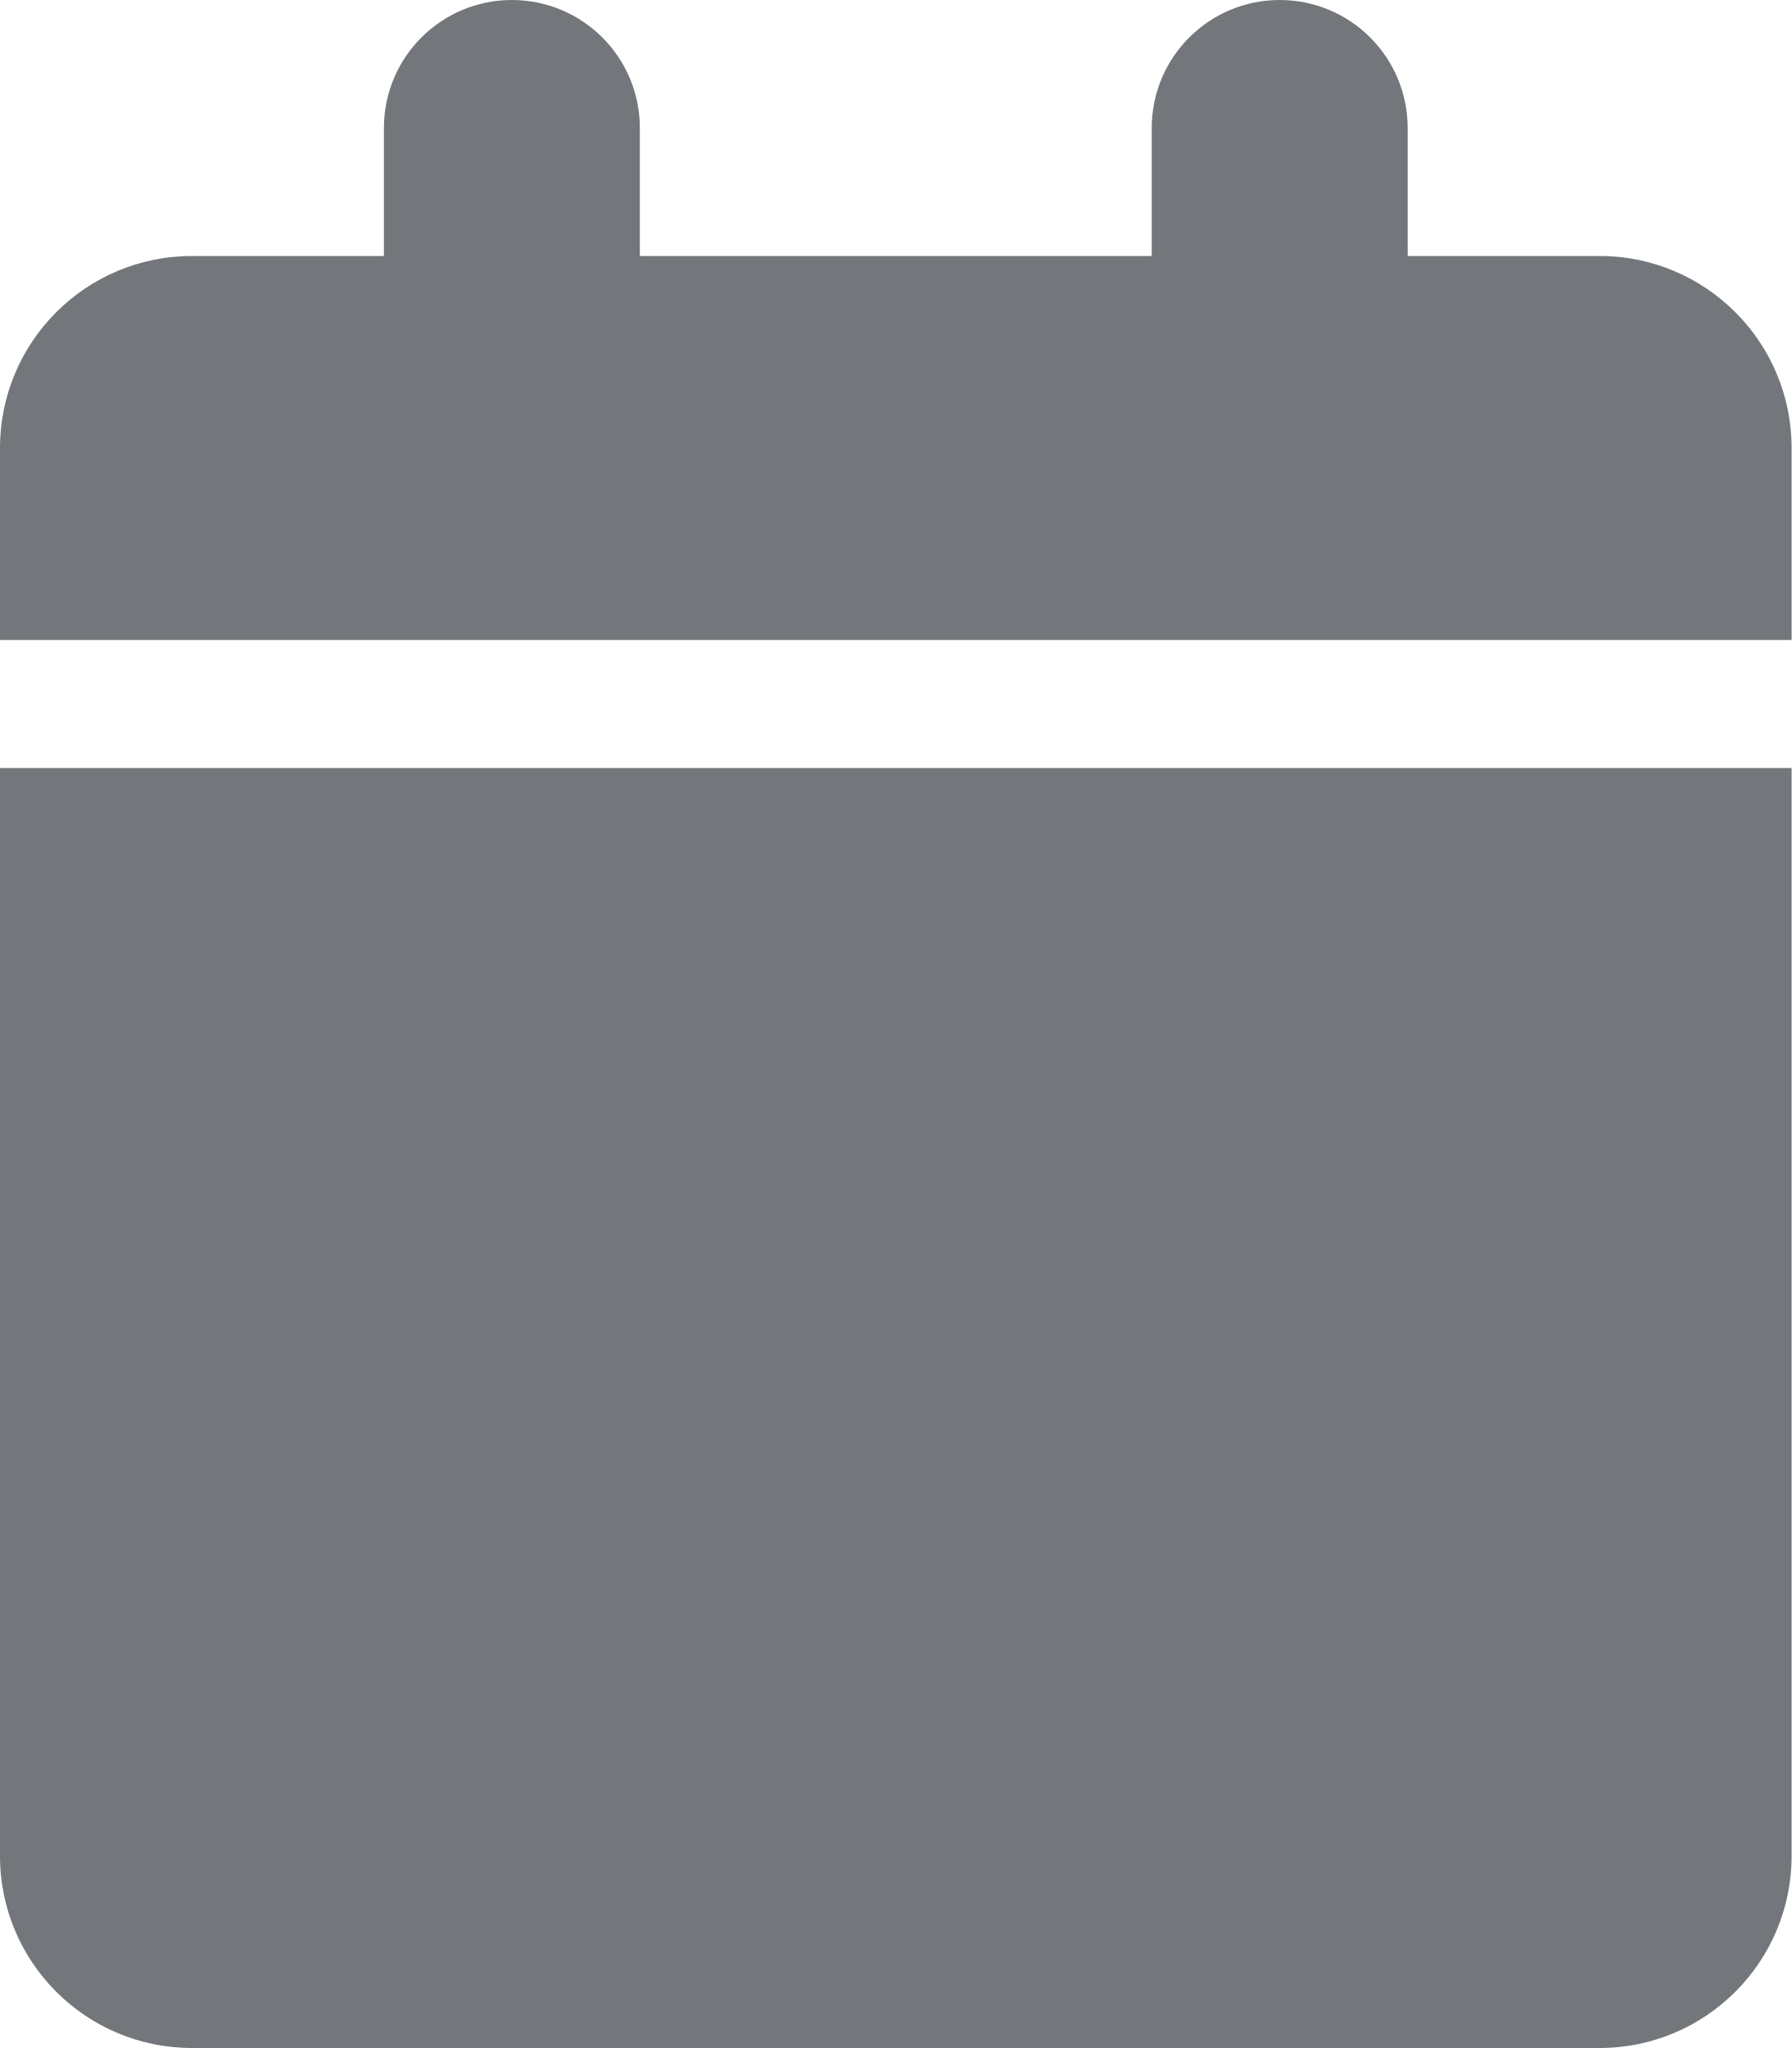
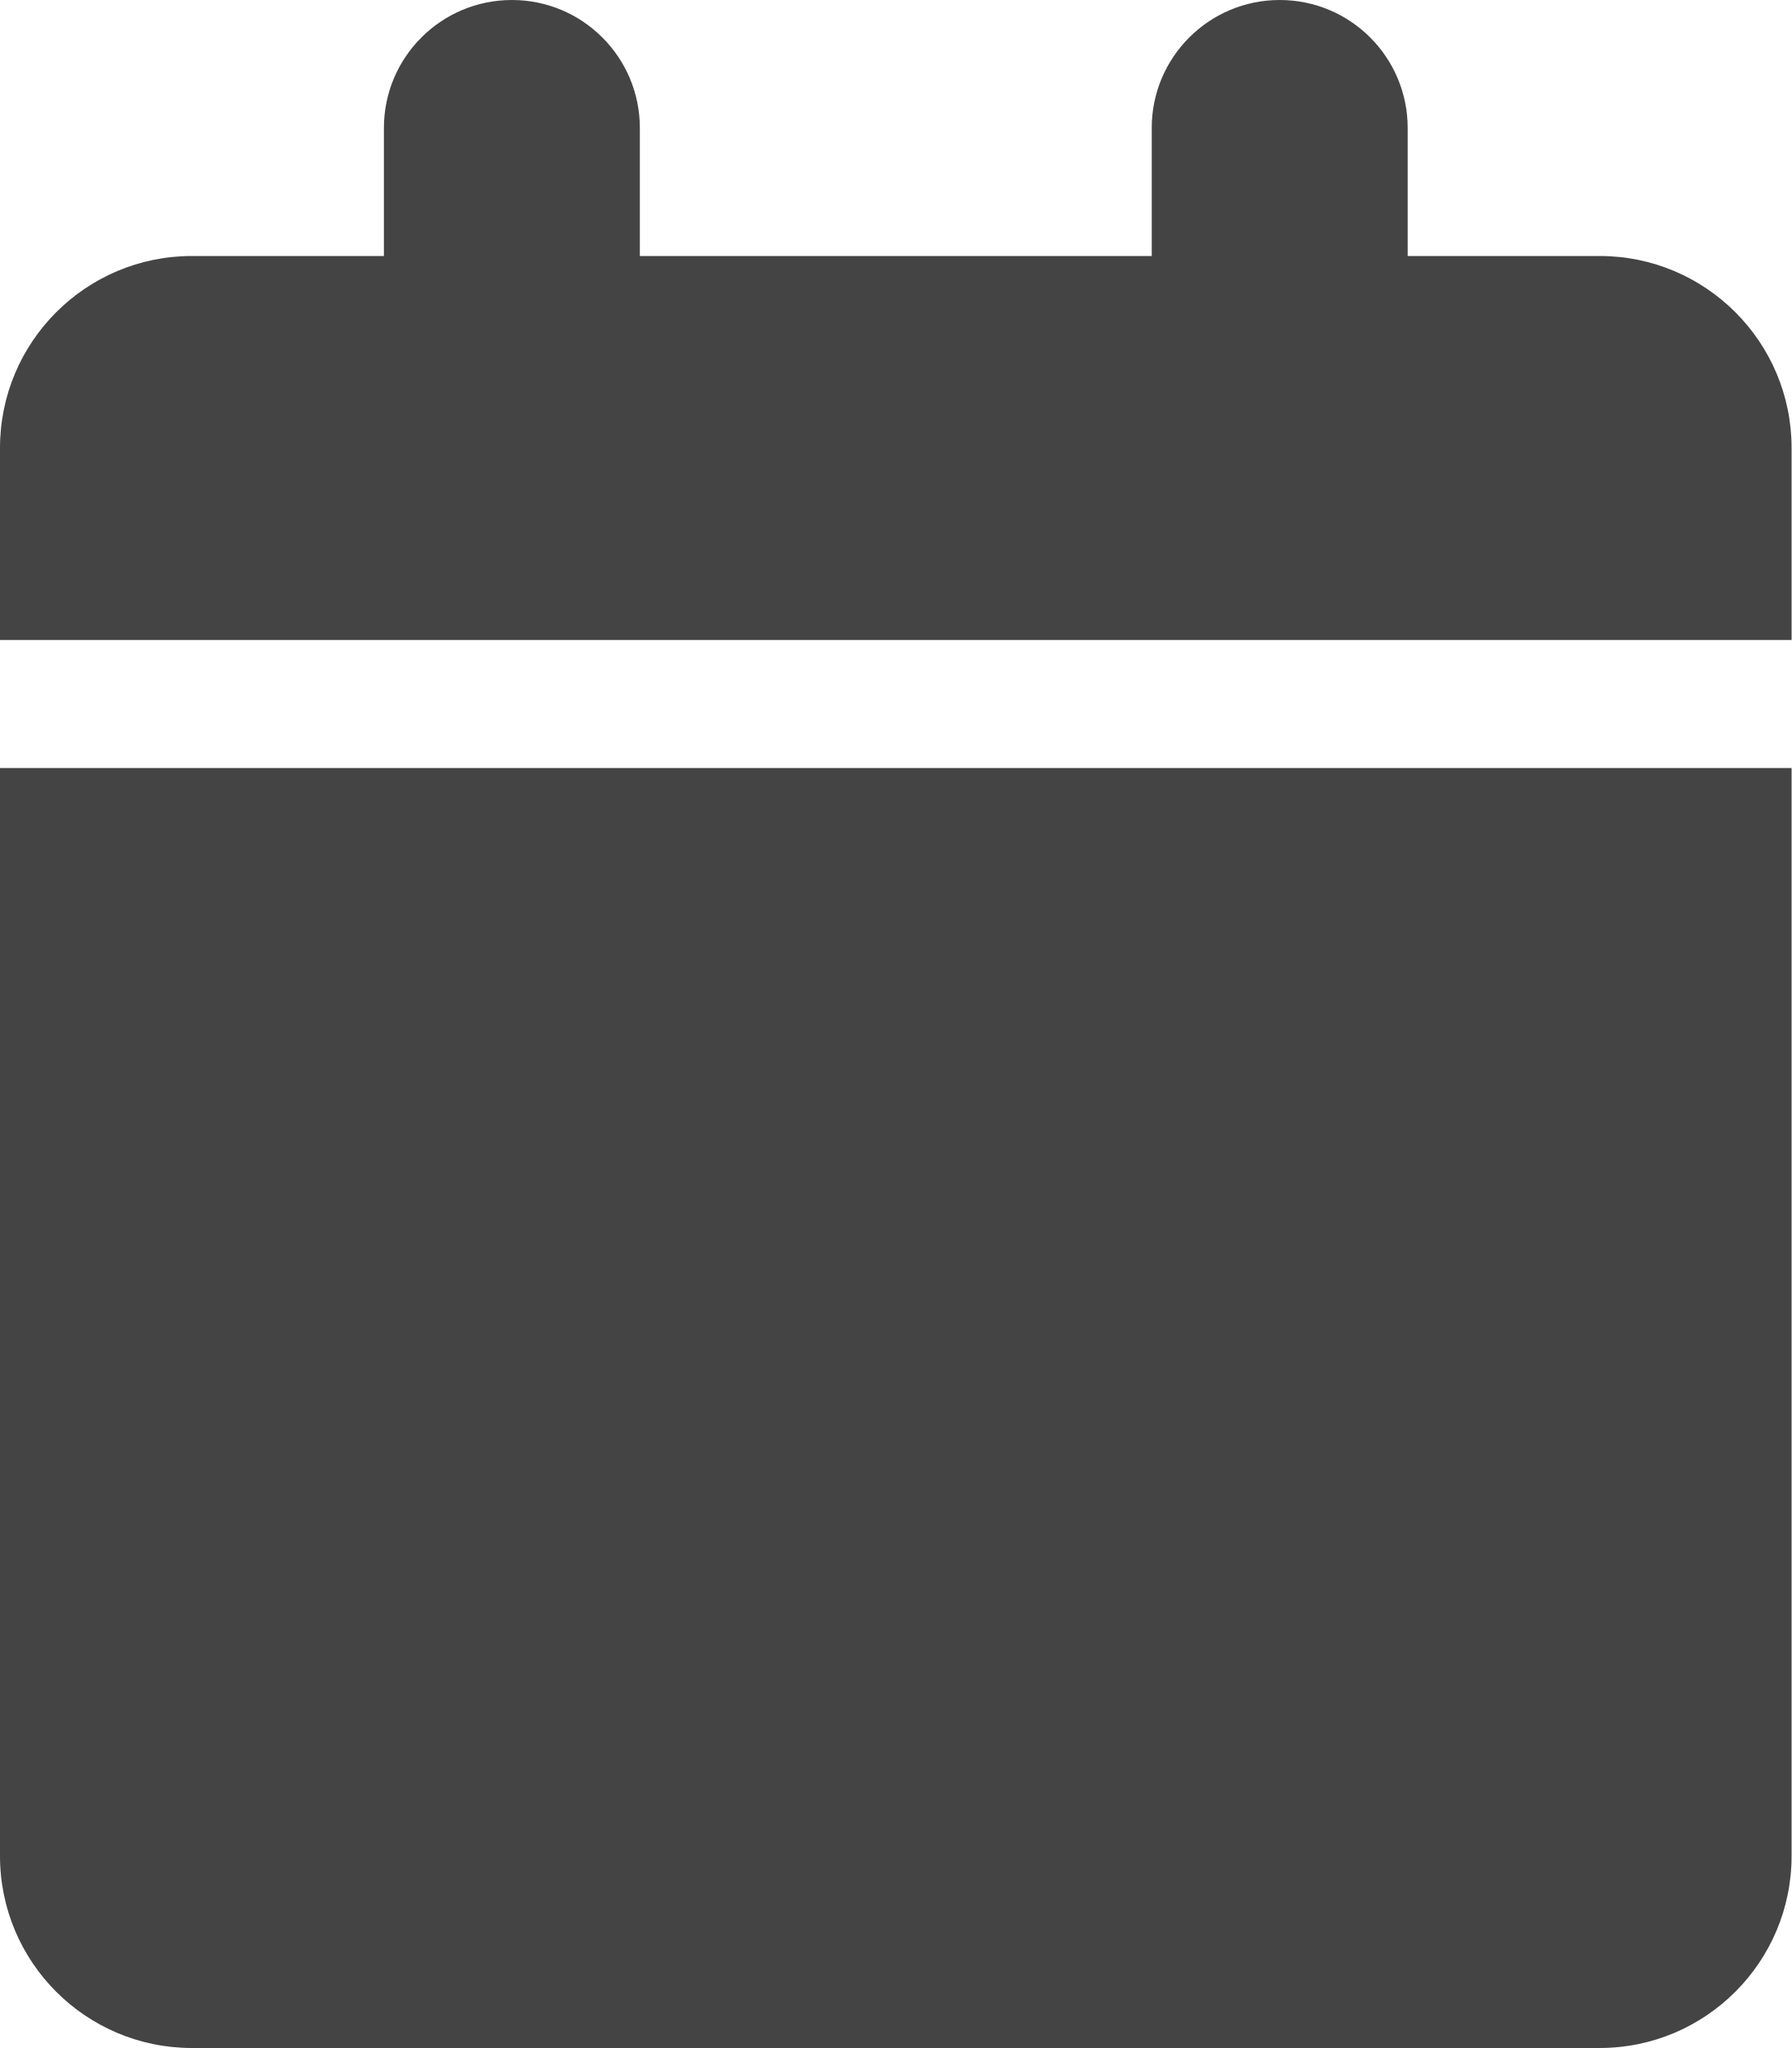
<svg xmlns="http://www.w3.org/2000/svg" width="448" height="512" viewBox="0 0 448 512">
-   <path id="calendar-solid" d="M96,32a32,32,0,0,1,64,0V64H288V32a32,32,0,0,1,64,0V64h48a48.006,48.006,0,0,1,48,48v48H0V112A48,48,0,0,1,48,64H96ZM448,464a48.012,48.012,0,0,1-48,48H48A48.006,48.006,0,0,1,0,464V192H448Z" fill="#73777b" />
+   <path id="calendar-solid" d="M96,32a32,32,0,0,1,64,0V64H288V32a32,32,0,0,1,64,0V64h48a48,48,0,0,1,48,47.994V160H0V112A48,48,0,0,1,48,64H96ZM448,464a48.012,48.012,0,0,1-48,48H48A48,48,0,0,1,0,464.006V192H448Z" fill="#444" />
</svg>
